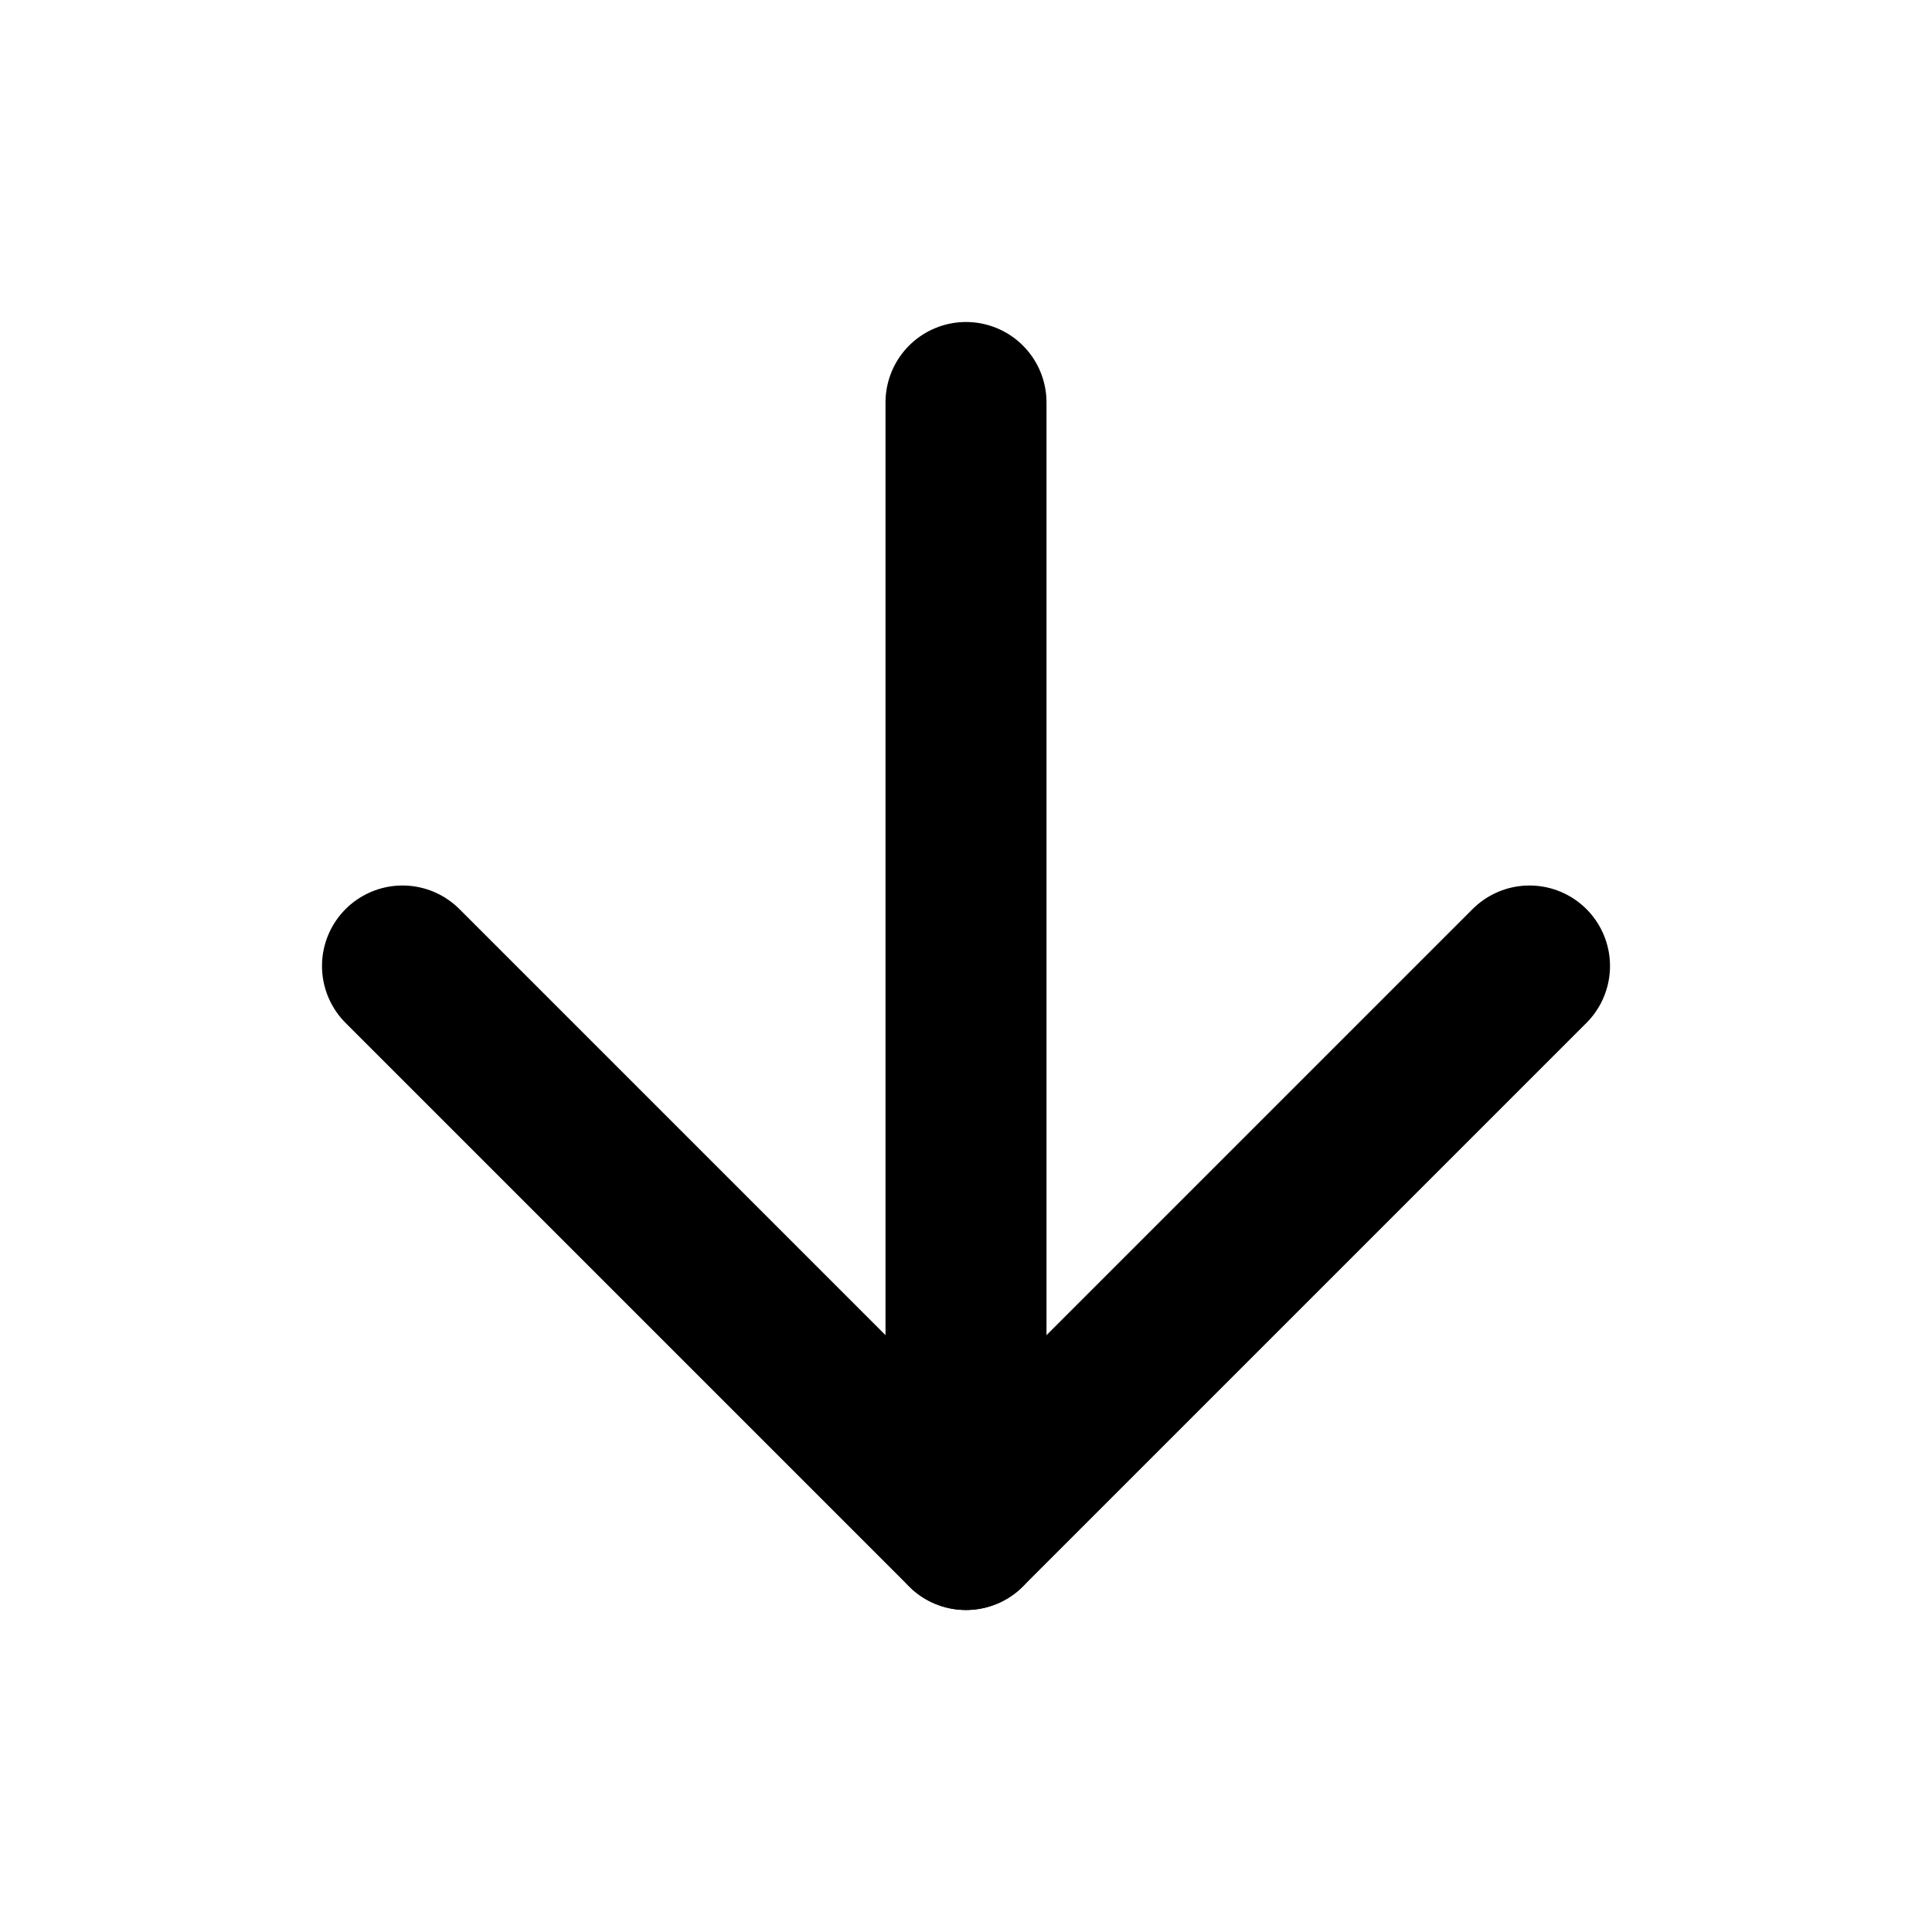
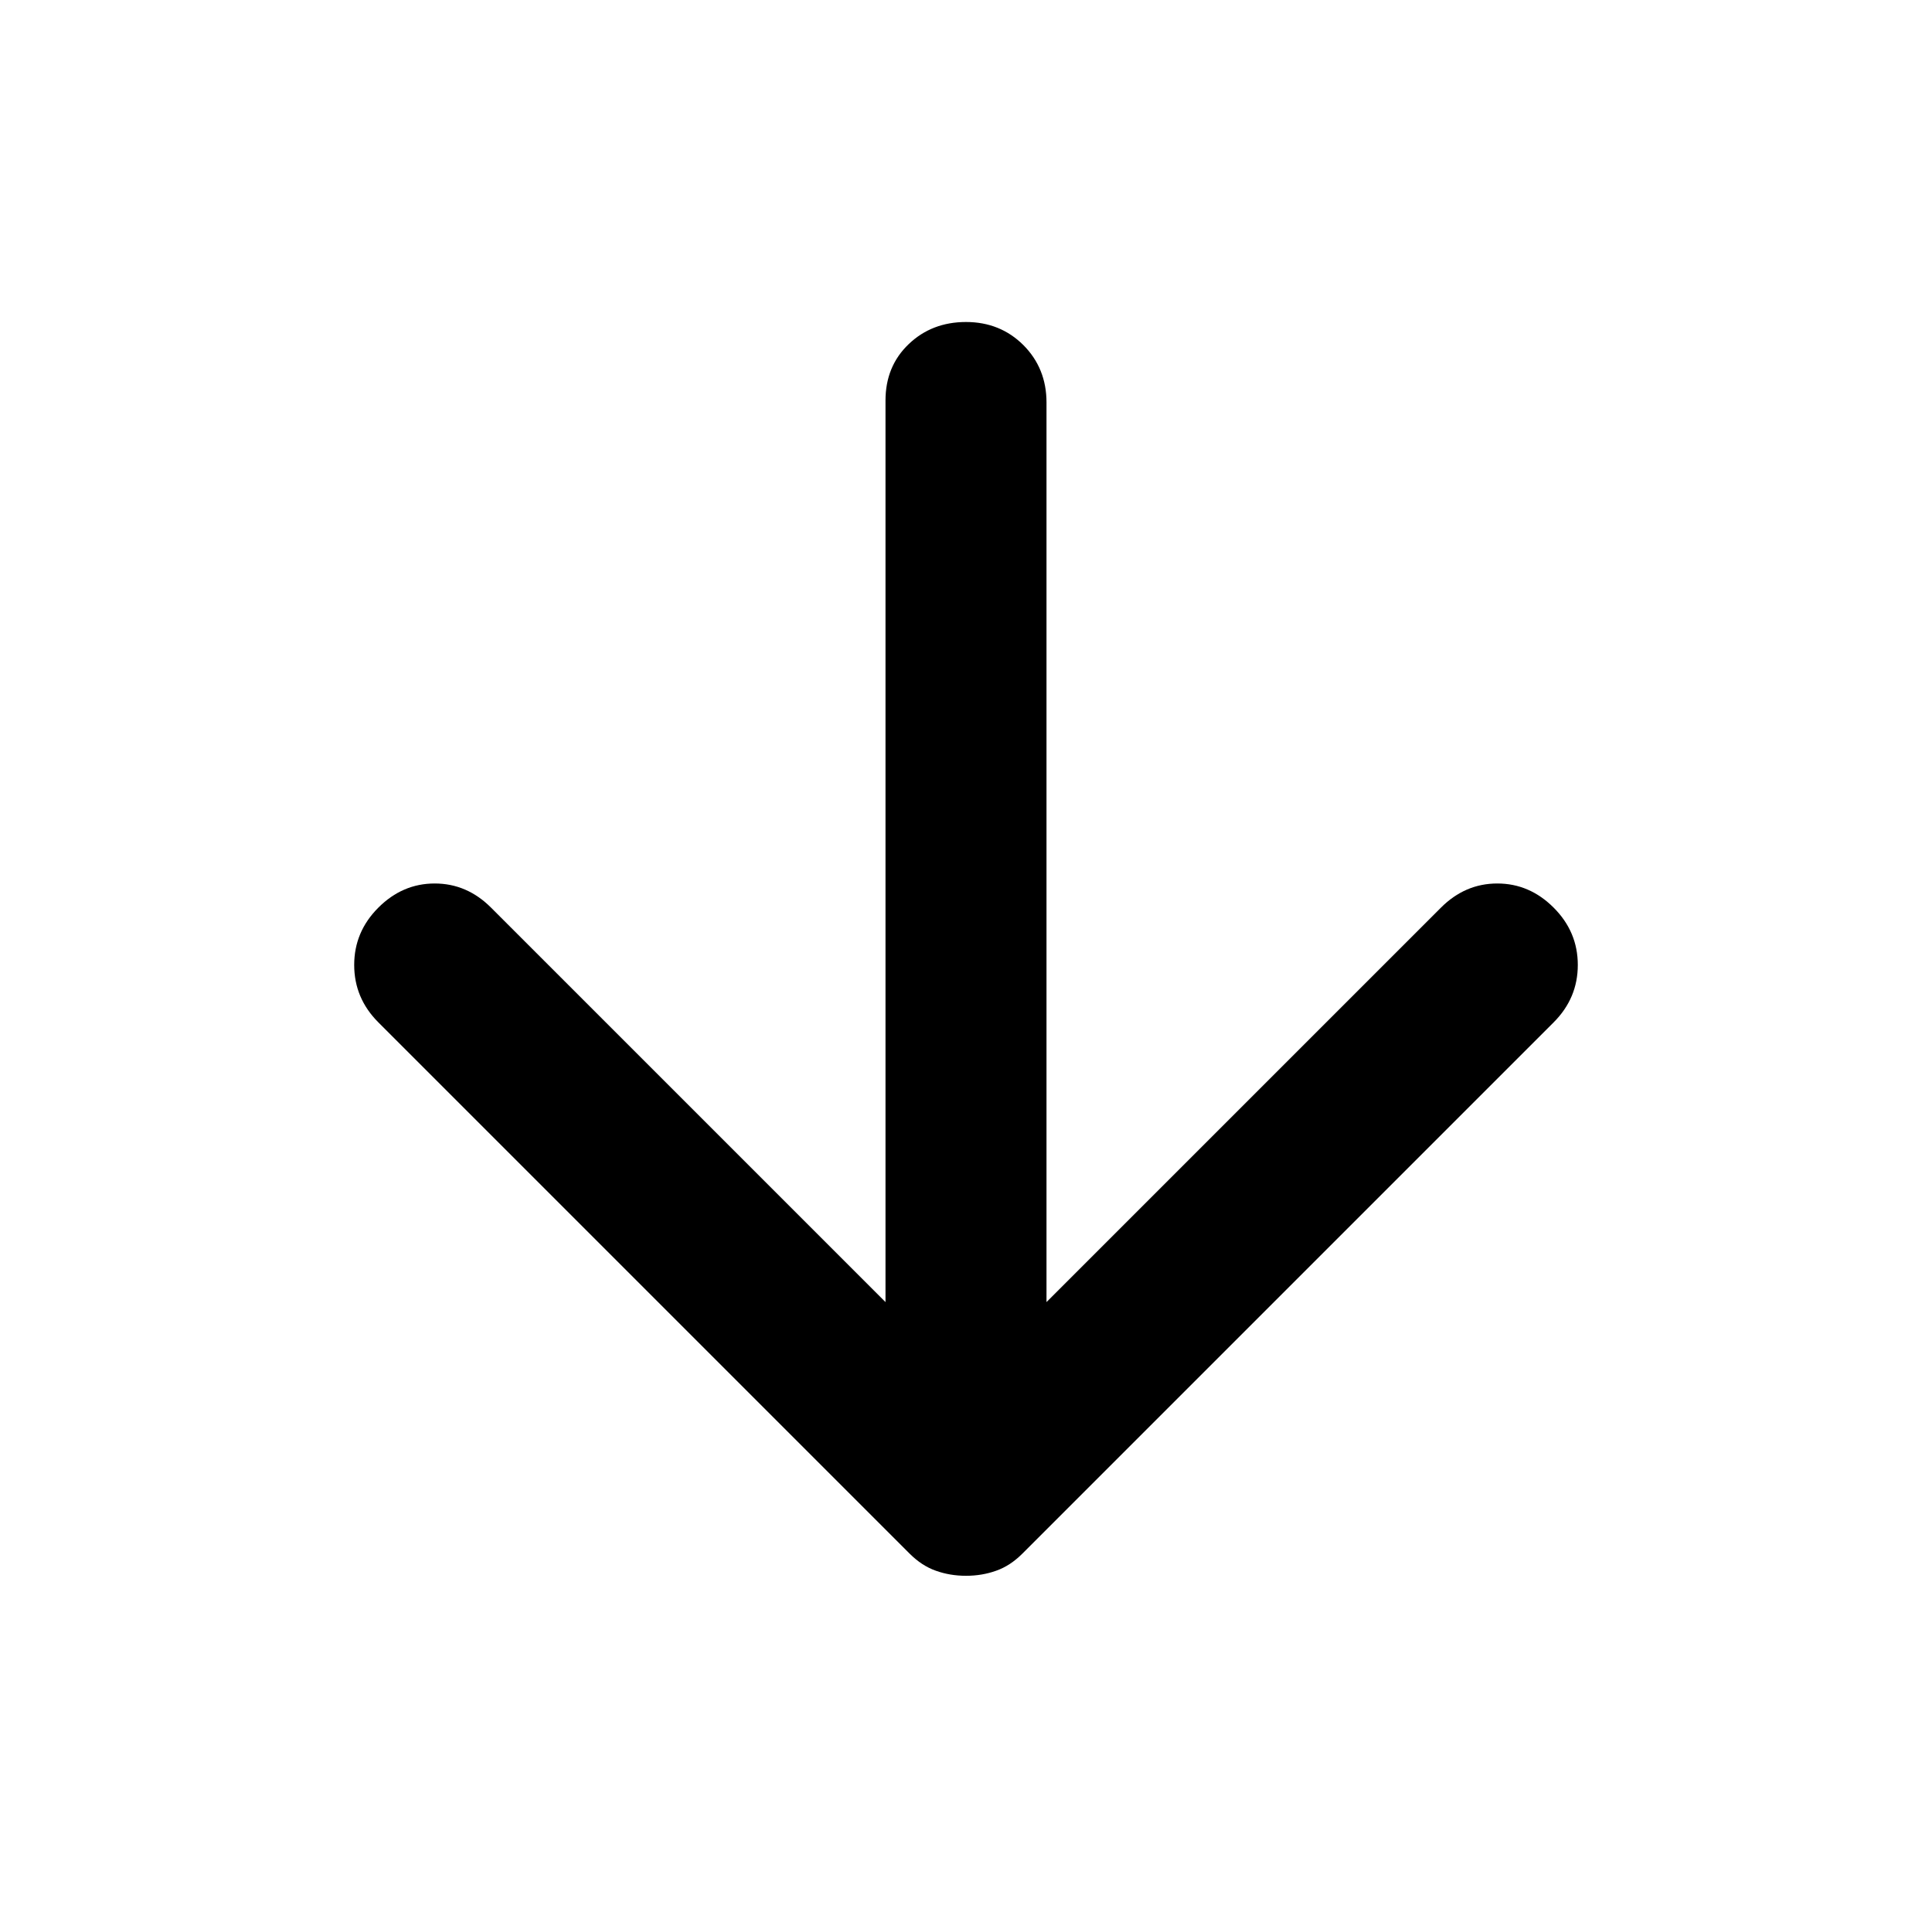
- <svg xmlns="http://www.w3.org/2000/svg" width="24" height="24" viewBox="0 0 24 24" fill="none" stroke="currentColor" stroke-width="2" stroke-linecap="round" stroke-linejoin="round" class="feather feather-arrow-down">
-   <line x1="12" y1="5" x2="12" y2="19" />
-   <polyline points="19 12 12 19 5 12" />
+ <svg xmlns="http://www.w3.org/2000/svg" width="24" height="24" viewBox="0 0 24 24" fill="currentColor">
+   <g clip-path="url(#clip0_1113_7011)">
+     <path d="M12 19.575C11.867 19.575 11.742 19.554 11.625 19.512C11.508 19.471 11.4 19.4 11.3 19.3L4.7 12.7C4.5 12.5 4.4 12.262 4.4 11.987C4.4 11.712 4.5 11.475 4.7 11.275C4.9 11.075 5.133 10.975 5.4 10.975C5.667 10.975 5.9 11.075 6.1 11.275L11 16.175V4.975C11 4.692 11.096 4.458 11.288 4.275C11.479 4.092 11.717 4 12 4C12.283 4 12.521 4.096 12.713 4.287C12.904 4.479 13 4.717 13 5V16.175L17.9 11.275C18.1 11.075 18.333 10.975 18.6 10.975C18.867 10.975 19.1 11.075 19.3 11.275C19.5 11.475 19.6 11.712 19.6 11.987C19.6 12.262 19.5 12.5 19.3 12.7L12.7 19.3C12.6 19.4 12.492 19.471 12.375 19.512C12.258 19.554 12.133 19.575 12 19.575Z" />
+   </g>
+   <defs>
+     <clipPath id="clip0_1113_7011">
+       <rect width="24" height="24" />
+     </clipPath>
+   </defs>
</svg>
